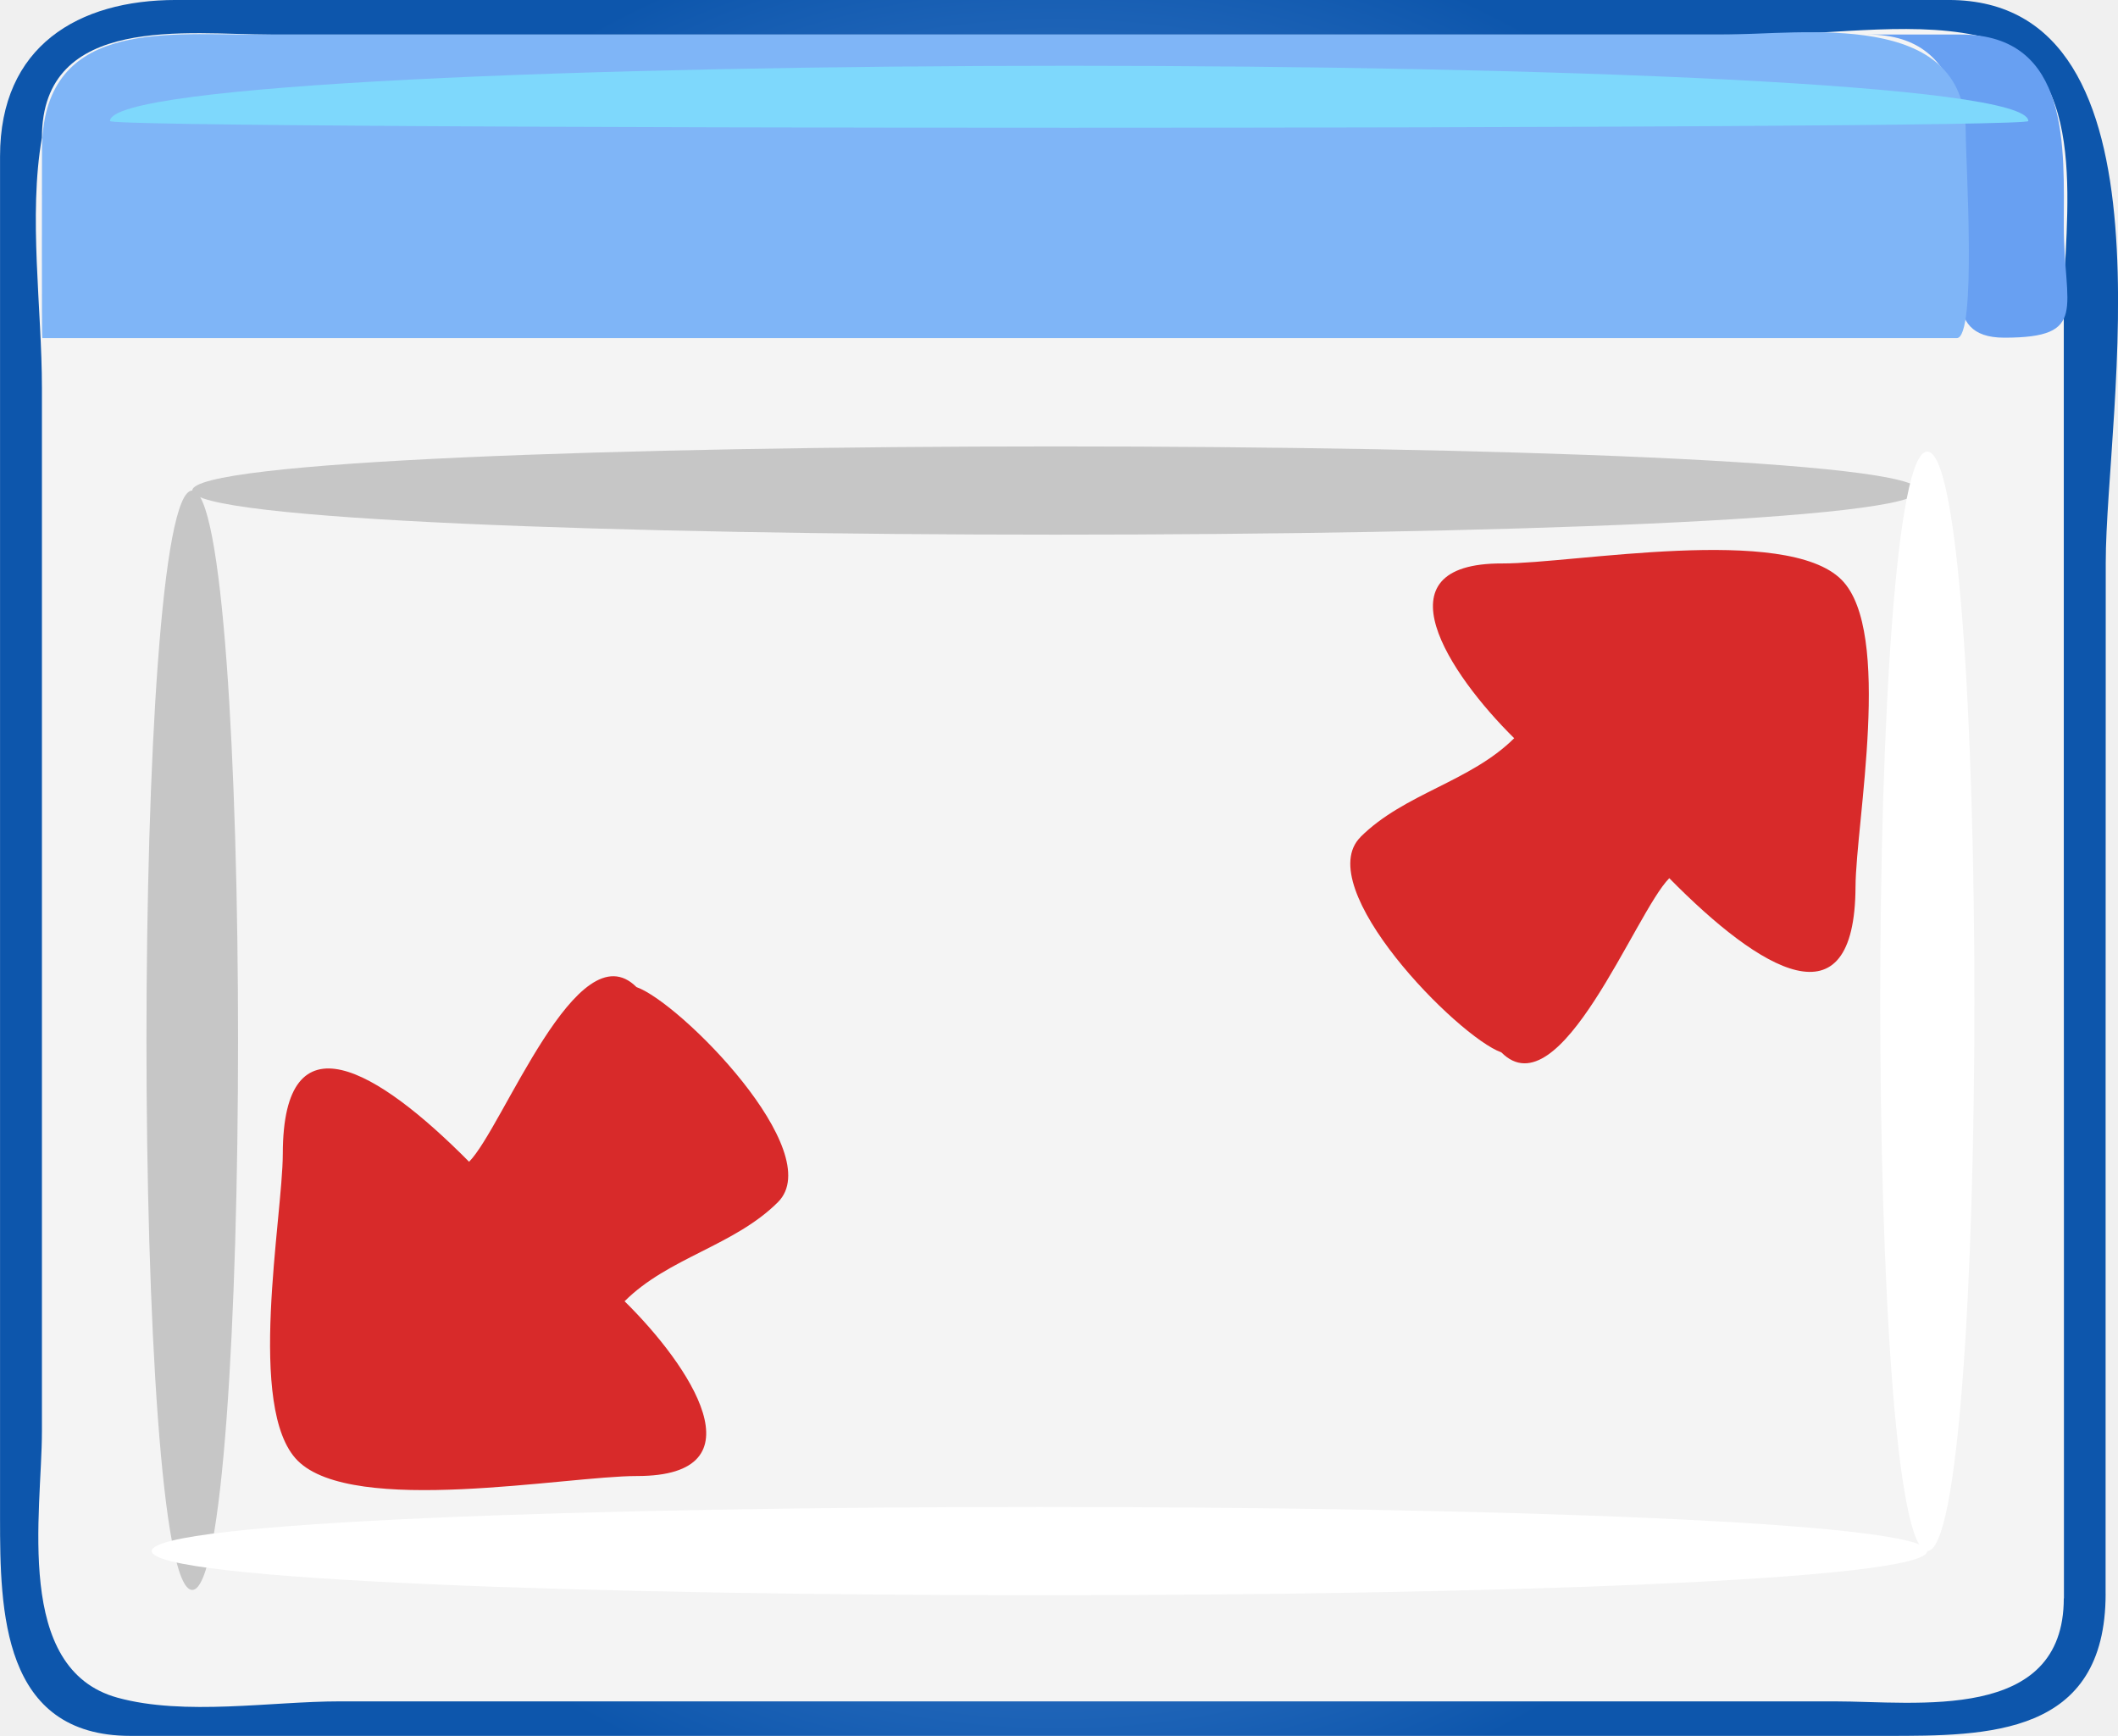
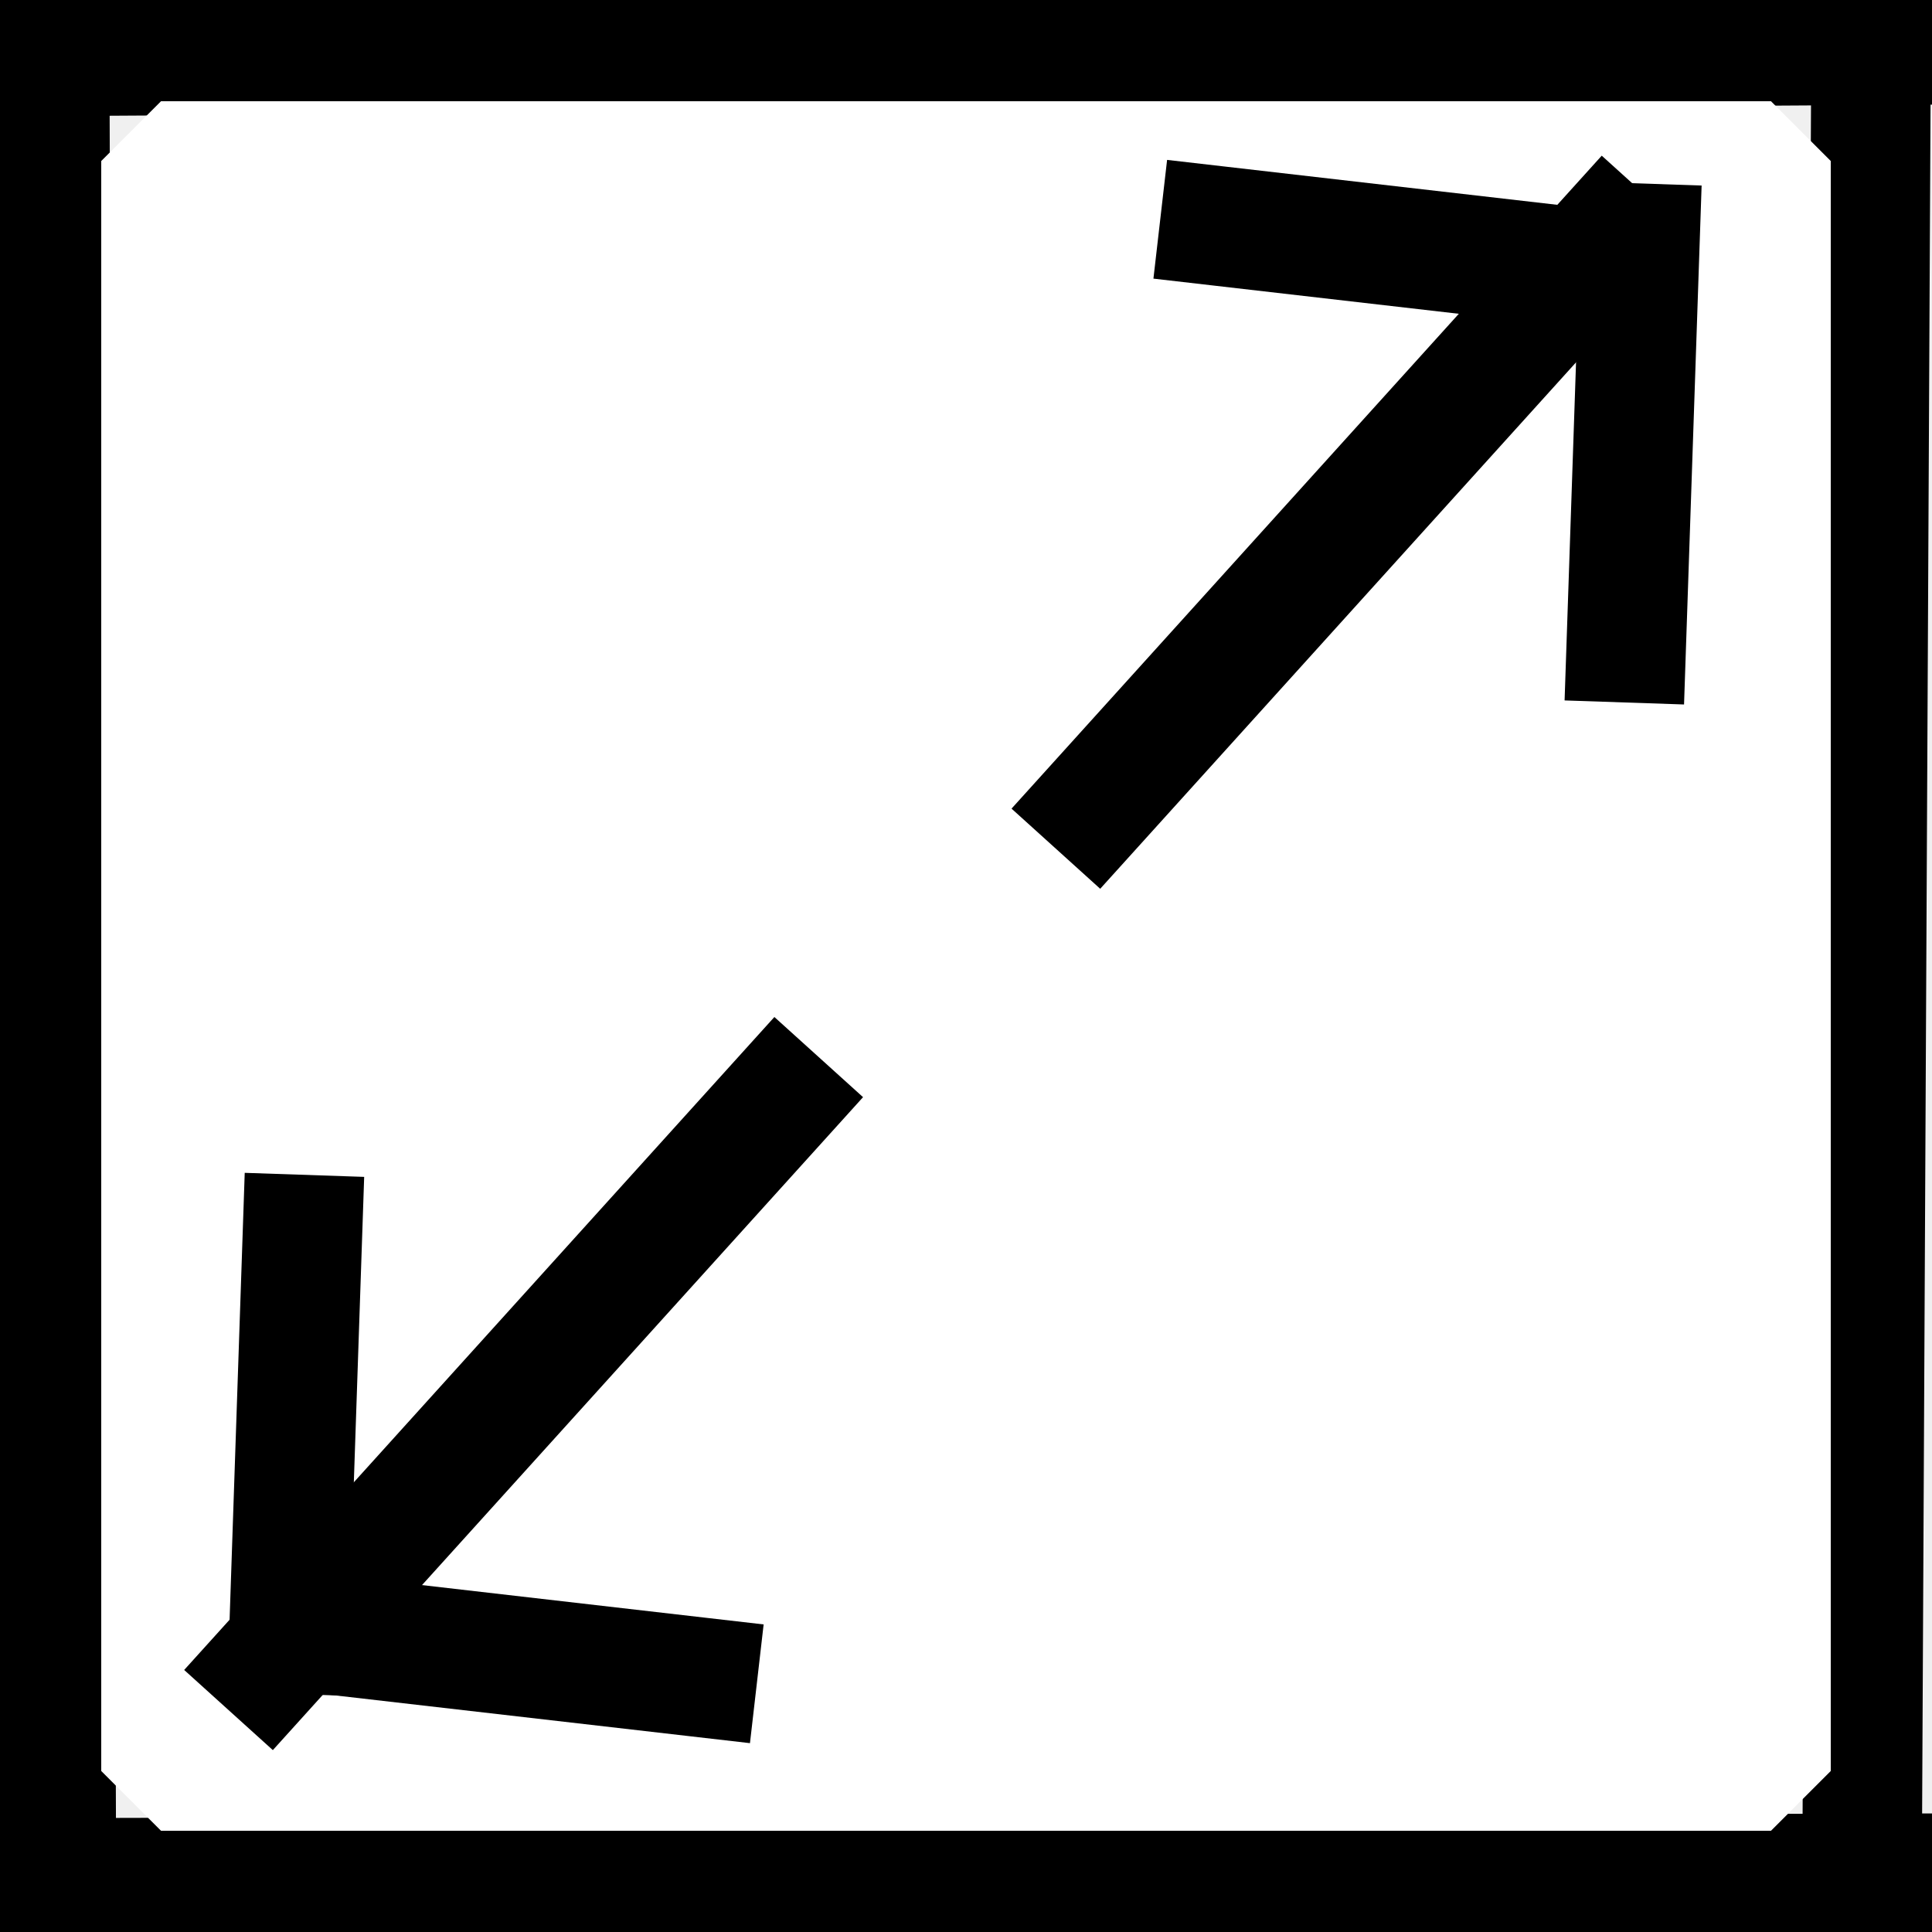
- <svg xmlns="http://www.w3.org/2000/svg" id="Layer_1" style="enable-background:new 0 0 136.709 112.038" space="preserve" viewBox="0 0 136.709 112.038" version="1.1">
-   <g id="g3">
-     <radialGradient id="XMLID_2_" gradientUnits="userSpaceOnUse" cy="468.26" cx="-307.51" gradientTransform="matrix(34.918 0 0 -34.918 10806 16407)" r="1.79">
-       <stop id="stop6" style="stop-color:#8BBBFF" offset="0" />
-       <stop id="stop8" style="stop-color:#0D56AC" offset="1" />
-     </radialGradient>
-     <path id="path10" style="fill:url(#XMLID_2_)" d="m135.91 102.86c0 9.199-7.603 9.179-14.157 9.179h-26.934-69.381-17.013c-8.309 0-8.422-8.08-8.422-14.066v-65.343-22.542c0-7.123 5.061-10.089 11.349-10.089h58.8 55.628c15.15 0 10.138 26.749 10.138 36.307-0.01 22.183-0.01 44.369-0.01 66.553" />
-     <path id="path12" style="fill:#F4F4F4" d="m133.21 103.16c0 8.044-9.498 6.651-14.789 6.651h-28.599-67.899c-4.395 0-10.01 0.955-14.339-0.237-6.726-1.854-4.878-11.987-4.878-17.19v-67.35c0-5.102-0.887-11.103 0-16.15 0-8.043 9.49-6.651 14.781-6.651h65.224 31.274c4.398 0 10.01-0.953 14.342 0.237 6.732 1.85 4.883 11.986 4.883 17.19v32.644c0.01 16.954 0.01 33.905 0.01 50.86" />
-     <path id="path14" style="fill:#68A0F2;clip-rule:evenodd;fill-rule:evenodd" d="m126.56 2.229h-6.002c6.7 0 6.318 6.869 6.318 11.535 0 3.781-1.783 8.031 2.493 8.031 5.491 0 3.841-1.923 3.841-7.2 0-4.96 0.48-12.366-6.65-12.366" />
-     <path id="path16" style="fill:#7FB5F7;clip-rule:evenodd;fill-rule:evenodd" d="m126.88 8.554c0-8.026-10.505-6.324-15.691-6.324h-30.059-64.868c-5.811 0-13.552-0.883-13.552 7.477 0 1.067-0.025 12.117 0.022 12.117h4.302 59.995 47.877 11.394c1.31-0.001 0.58-11.393 0.58-13.27" />
-     <path id="path18" style="fill:#C6C6C6" d="m123.86 31.662c0 3.795-111.45 3.795-111.45 0-0.001-3.798 111.45-3.798 111.45 0" />
-     <path id="path20" style="fill:#C6C6C6" d="m12.409 102.62c-3.941 0-3.941-70.959 0-70.959 3.942 0.001 3.942 70.959 0 70.959" />
-     <path id="path22" style="fill:#FFFFFF" d="m9.795 100.11c0-3.793 114.6-3.793 114.6 0 0 3.8-114.6 3.8-114.6 0" />
-     <path id="path24" style="fill:#FFFFFF" d="m124.4 29.149c4.055 0 4.055 70.958 0 70.958-4.05 0-4.05-70.961 0-70.961" />
-     <path id="path26" style="fill:#7ED8FC;clip-rule:evenodd;fill-rule:evenodd" d="m130.92 7.813c0 0.576-123.82 0.576-123.82 0-0.004-4.755 123.82-4.755 123.82 0" />
-     <path id="path28" style="fill:#D82A2A" d="m50.216 77.588c-2.825 2.823-7.076 3.576-9.902 6.4 4.198 4.121 9.001 11.287 0.796 11.279-4.57 0-18.303 2.599-21.896-0.991-3.335-3.333-0.969-15.668-0.96-19.814 0.016-9.101 6.097-5.46 12.024 0.522 2.2-2.225 6.997-15.081 10.803-11.275 2.828 0.996 12.371 10.641 9.135 13.879" />
-     <path id="path30" style="fill:#D82A2A" d="m87.816 54.02c2.834-2.816 7.087-3.557 9.919-6.373-4.186-4.132-8.968-11.312-0.764-11.28 4.571 0.012 18.312-2.546 21.894 1.053 3.326 3.344 0.923 15.672 0.902 19.819-0.042 9.101-6.113 5.44-12.021-0.558-2.206 2.218-7.039 15.061-10.836 11.245-2.82-1.006-12.332-10.679-9.088-13.906" />
-   </g>
+ <svg xmlns="http://www.w3.org/2000/svg" width="34.56pt" height="34.56pt" viewBox="0 0 34.56 34.56">
+   <defs />
+   <path id="shape0" transform="translate(0.5652336, 0.8074766)" fill="none" stroke="#000000" stroke-width="2.138" stroke-linecap="square" stroke-linejoin="miter" stroke-miterlimit="2" d="M0 0.202L33.268 0" />
+   <path id="shape1" transform="translate(0.8882243, 0.968972)" fill="none" stroke="#000000" stroke-width="2.138" stroke-linecap="square" stroke-linejoin="miter" stroke-miterlimit="2" d="M0 0L0.121 32.662" />
+   <path id="shape2" transform="translate(0.8478505, 33.51028)" fill="none" stroke="#000000" stroke-width="2.138" stroke-linecap="square" stroke-linejoin="miter" stroke-miterlimit="2" d="M0 0.081L32.945 0" />
+   <path id="shape3" transform="translate(33.30841, 0.9285981)" fill="none" stroke="#000000" stroke-width="2.138" stroke-linecap="square" stroke-linejoin="miter" stroke-miterlimit="2" d="M0 32.703L0.161 0" />
+   <rect id="shape4" transform="translate(2.88, 2.88)" fill="#ffffff" fill-rule="evenodd" stroke="#ffffff" stroke-width="2.138" stroke-linecap="square" stroke-linejoin="bevel" width="28.8" height="28.8" />
+   <path id="shape5" transform="translate(4.804486, 19.70243)" fill="none" stroke="#000000" stroke-width="2.138" stroke-linecap="square" stroke-linejoin="miter" stroke-miterlimit="2" d="M0 10.094L9.124 0" />
+   <path id="shape6" transform="translate(5.16785, 22.08449)" fill="none" stroke="#000000" stroke-width="2.138" stroke-linecap="square" stroke-linejoin="miter" stroke-miterlimit="2" d="M0 7.146L0.242 0" />
+   <path id="shape7" transform="translate(5.813832, 29.23065)" fill="none" stroke="#000000" stroke-width="2.138" stroke-linecap="square" stroke-linejoin="miter" stroke-miterlimit="2" d="M0 0L6.662 0.767" />
+   <path id="shape0" transform="matrix(1 0 0 1 19.60442 4.294667)" fill="none" stroke="#000000" stroke-width="2.138" stroke-linecap="square" stroke-linejoin="miter" stroke-miterlimit="2" d="M0 10.094L9.124 0" />
+   <path id="shape01" transform="matrix(1 0 0 1 29.09227 4.351188)" fill="none" stroke="#000000" stroke-width="2.138" stroke-linecap="square" stroke-linejoin="miter" stroke-miterlimit="2" d="M0 7.146L0.242 0" />
+   <path id="shape02" transform="matrix(1 0 0 1 21.81705 4.044485)" fill="none" stroke="#000000" stroke-width="2.138" stroke-linecap="square" stroke-linejoin="miter" stroke-miterlimit="2" d="M0 0L6.662 0.767" />
</svg>
